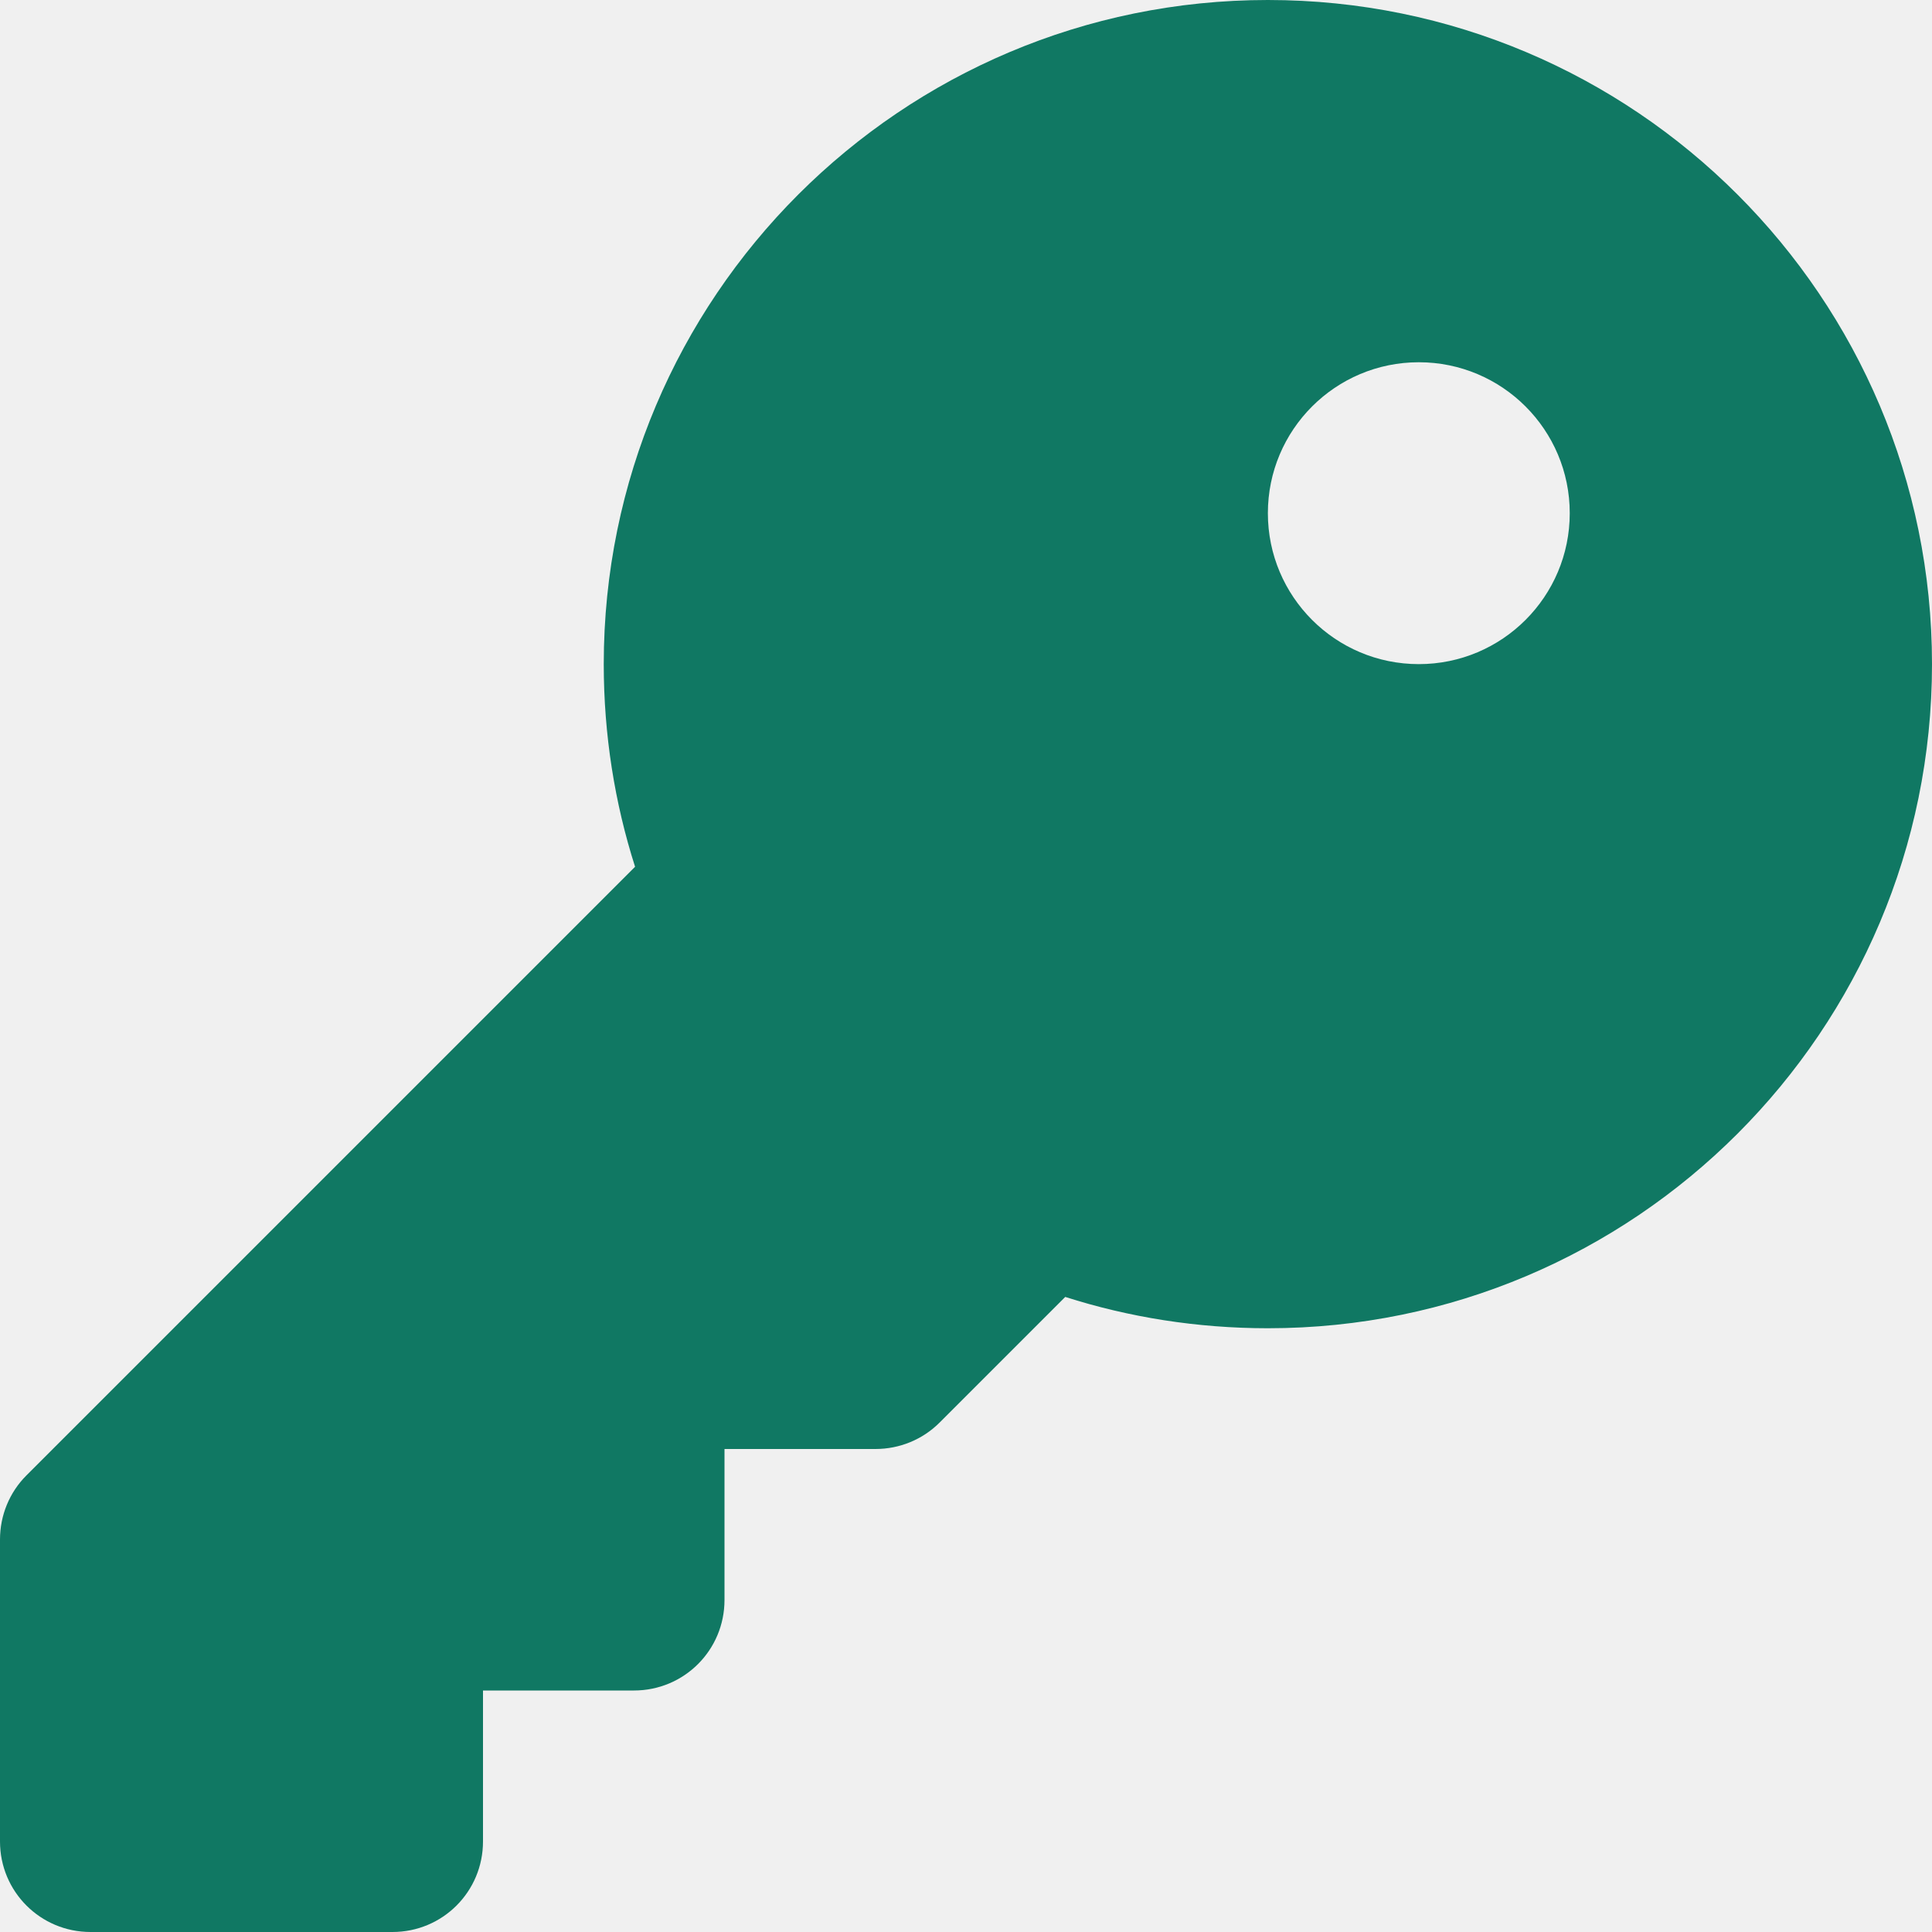
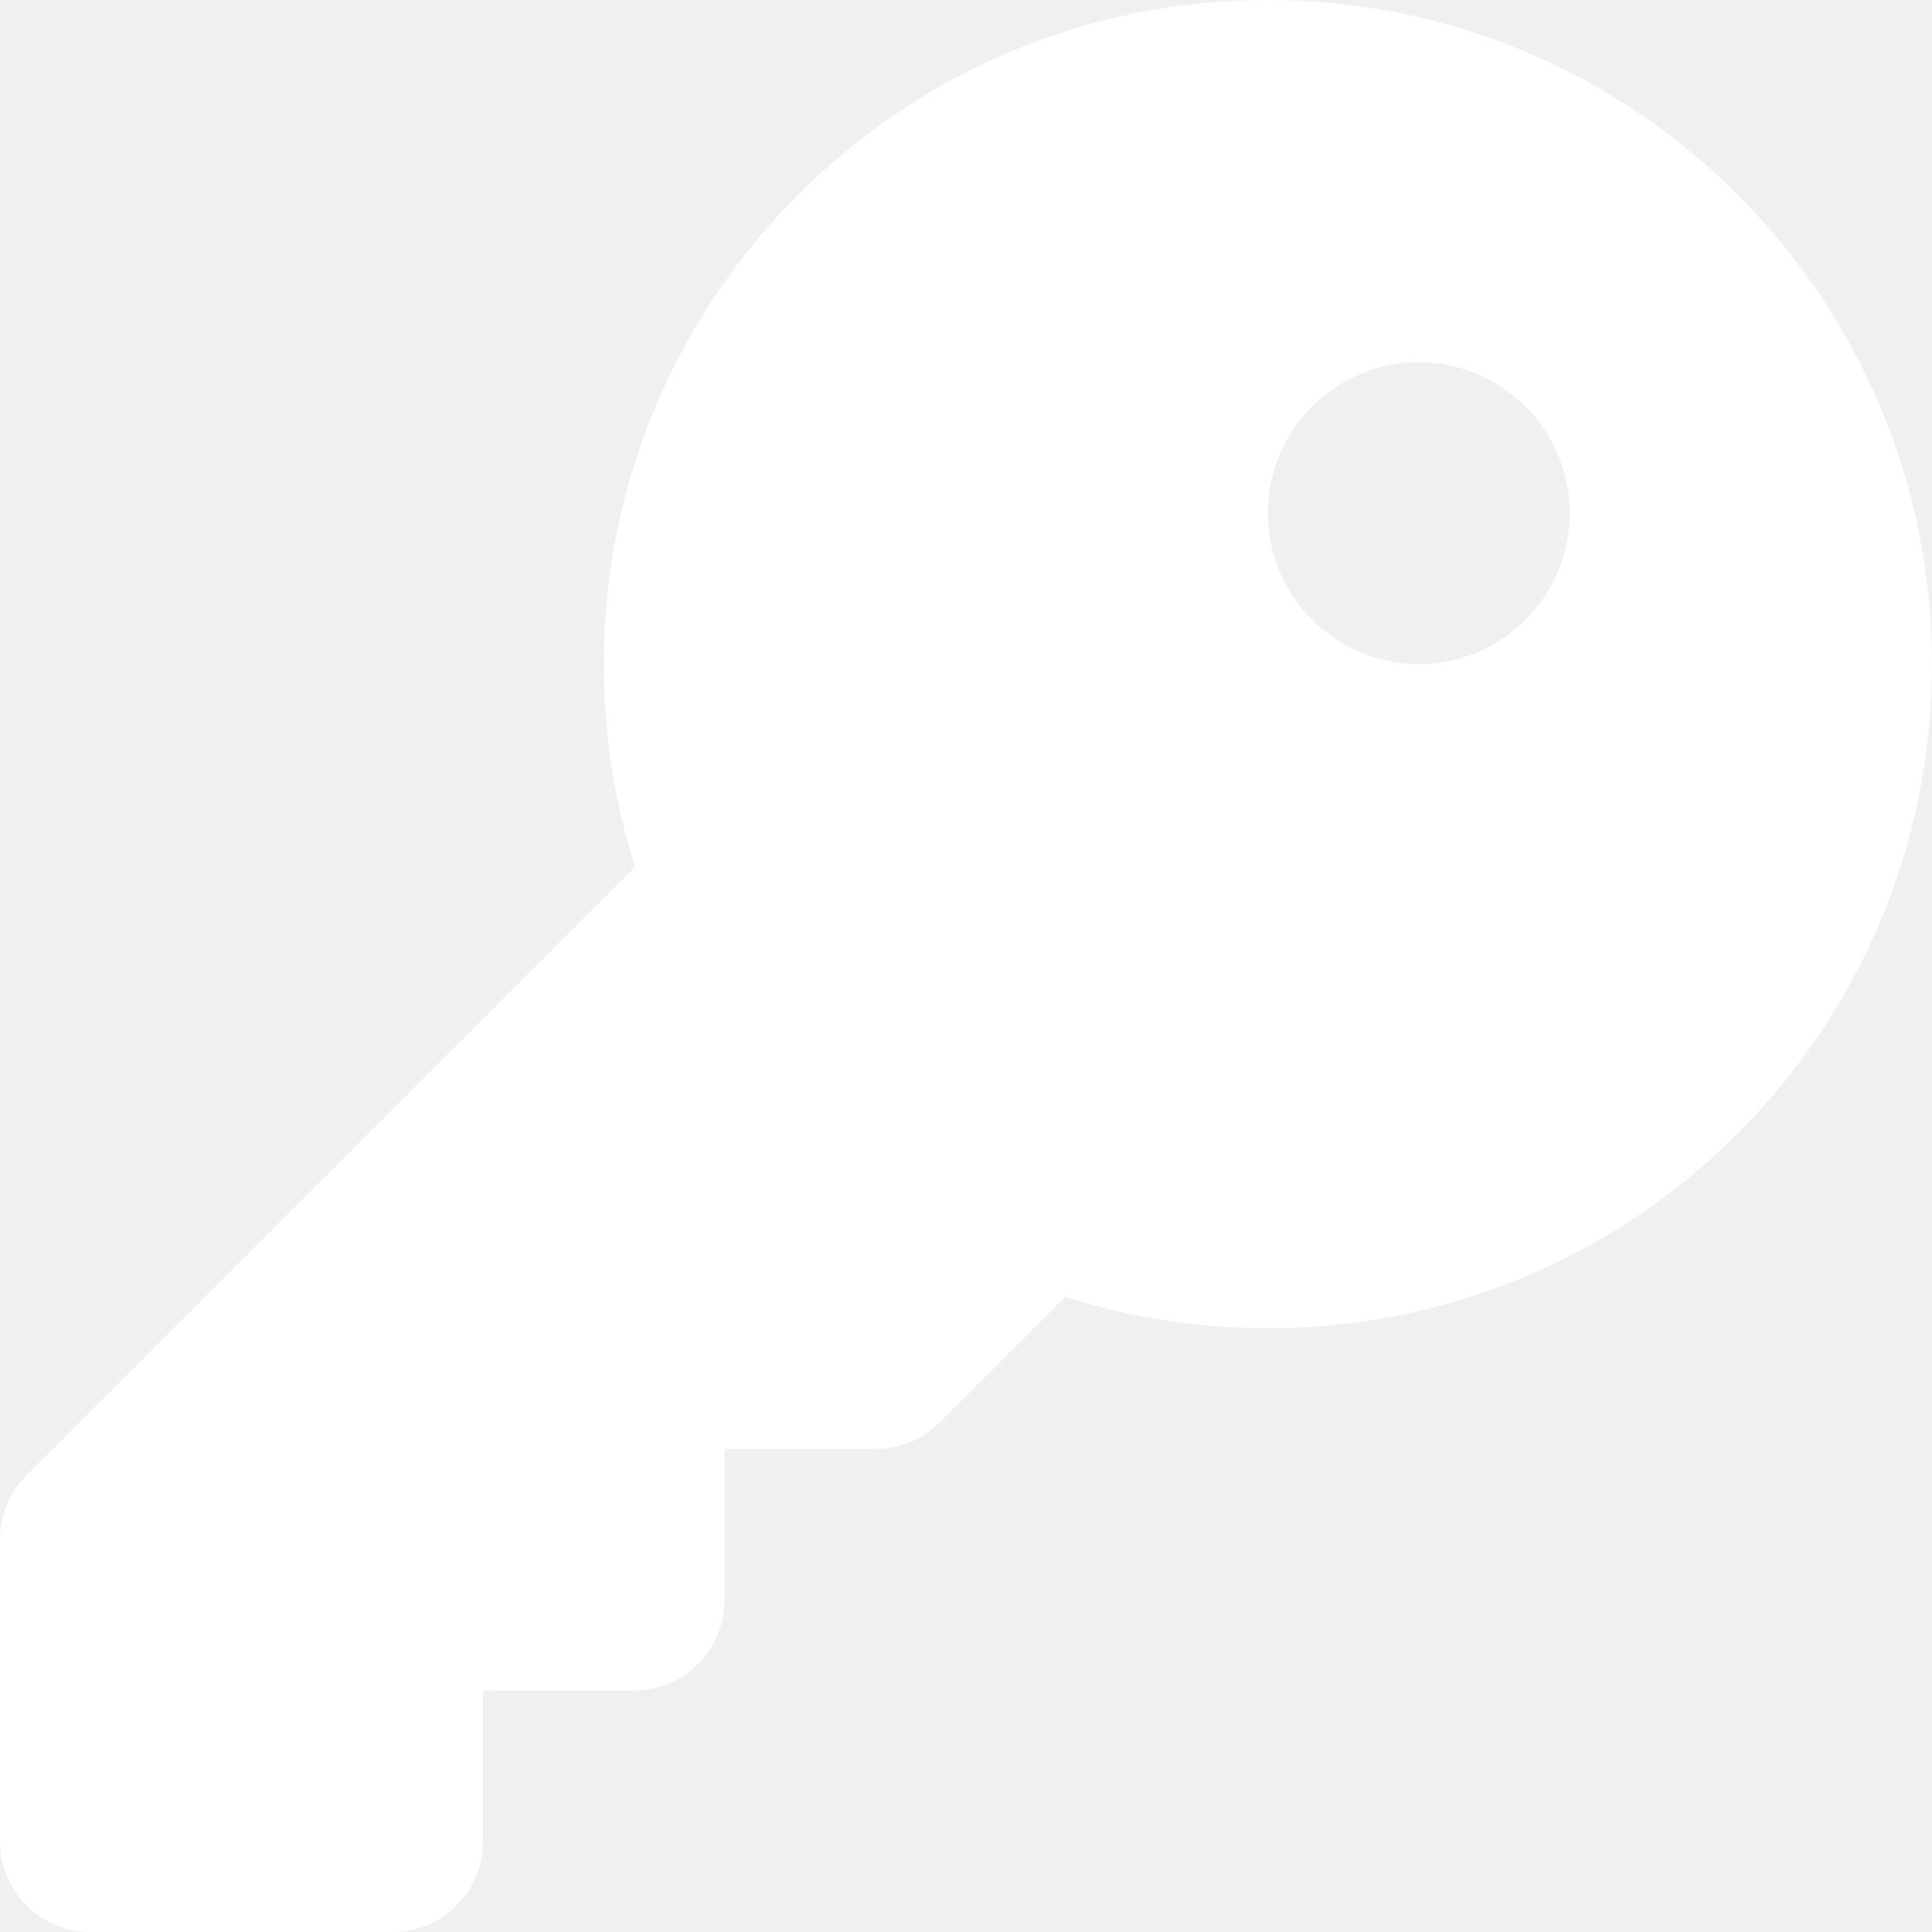
- <svg xmlns="http://www.w3.org/2000/svg" viewBox="0 0 512 512" style="fill: #107863;">
+ <svg xmlns="http://www.w3.org/2000/svg" viewBox="0 0 512 512" style="fill: #FFFFFF;">
  <path d="M336 352c97.2 0 176-78.8 176-176S433.2 0 336 0S160 78.8 160 176c0 18.7 2.9 36.8 8.3 53.7L7 391c-4.5 4.5-7 10.6-7 17l0 80c0 13.3 10.7 24 24 24l80 0c13.3 0 24-10.7 24-24l0-40 40 0c13.3 0 24-10.7 24-24l0-40 40 0c6.4 0 12.5-2.5 17-7l33.3-33.3c16.9 5.4 35 8.3 53.7 8.3zM376 96a40 40 0 1 1 0 80 40 40 0 1 1 0-80z" />
</svg>
